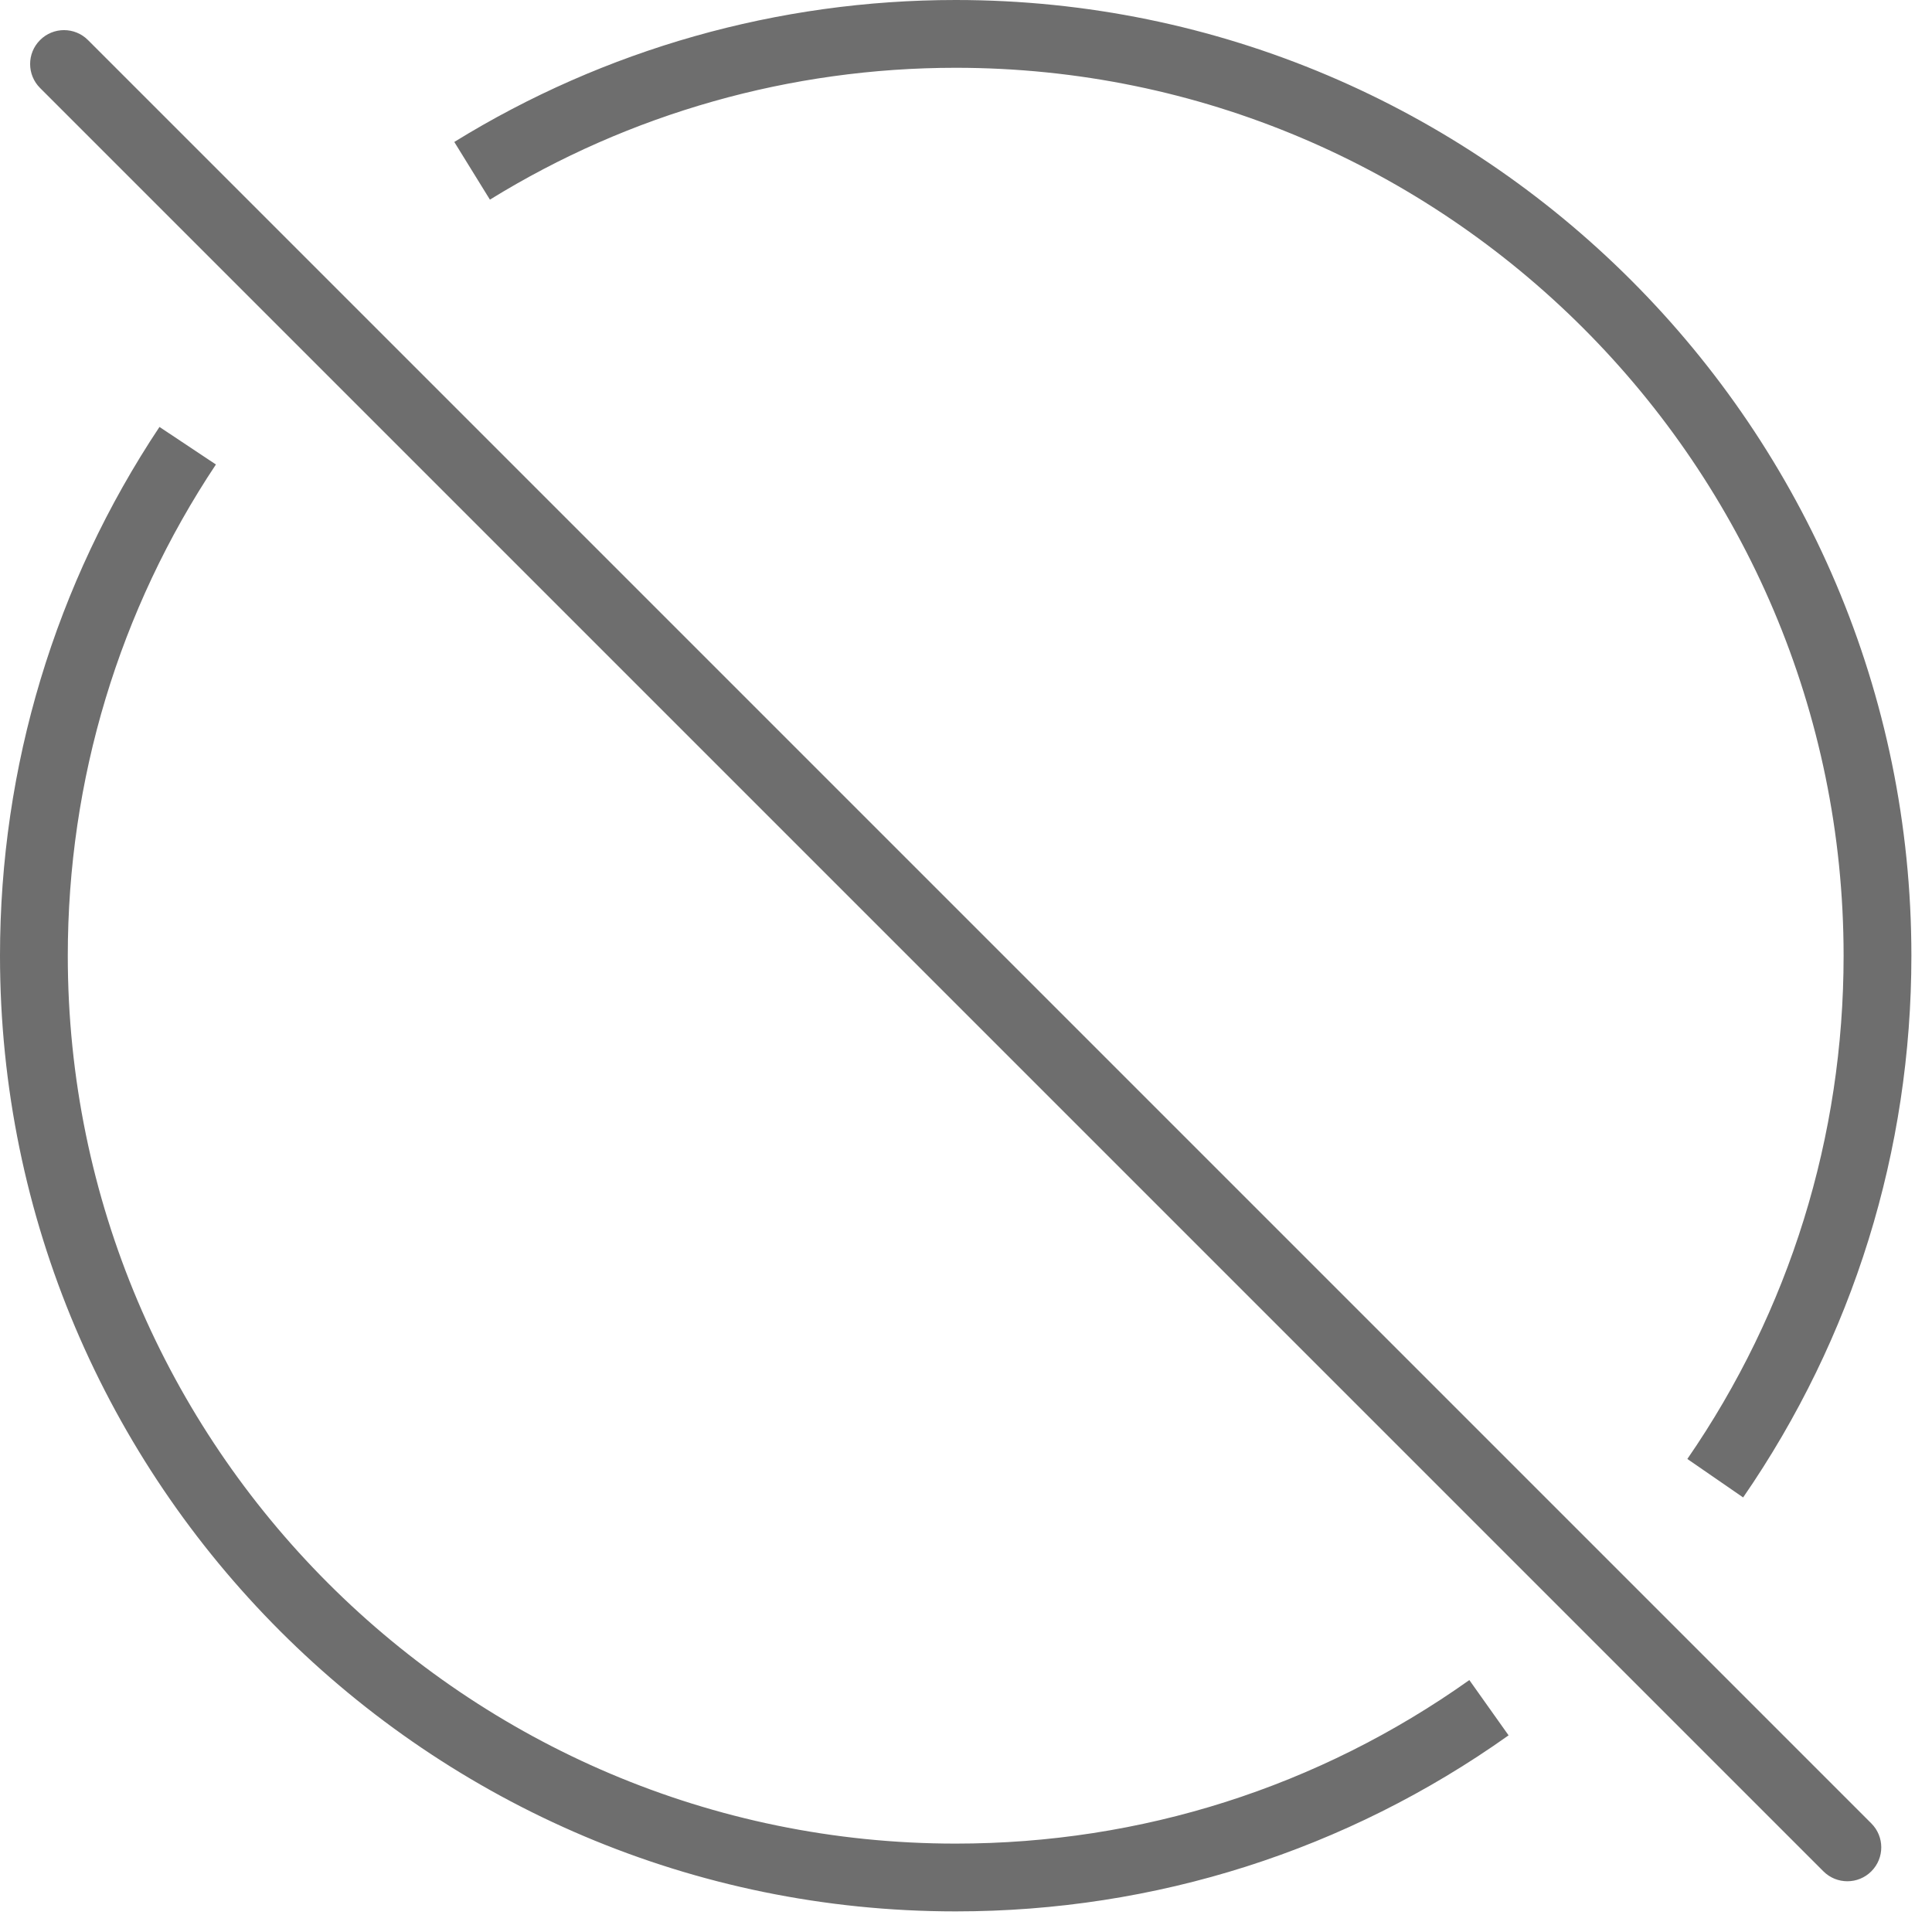
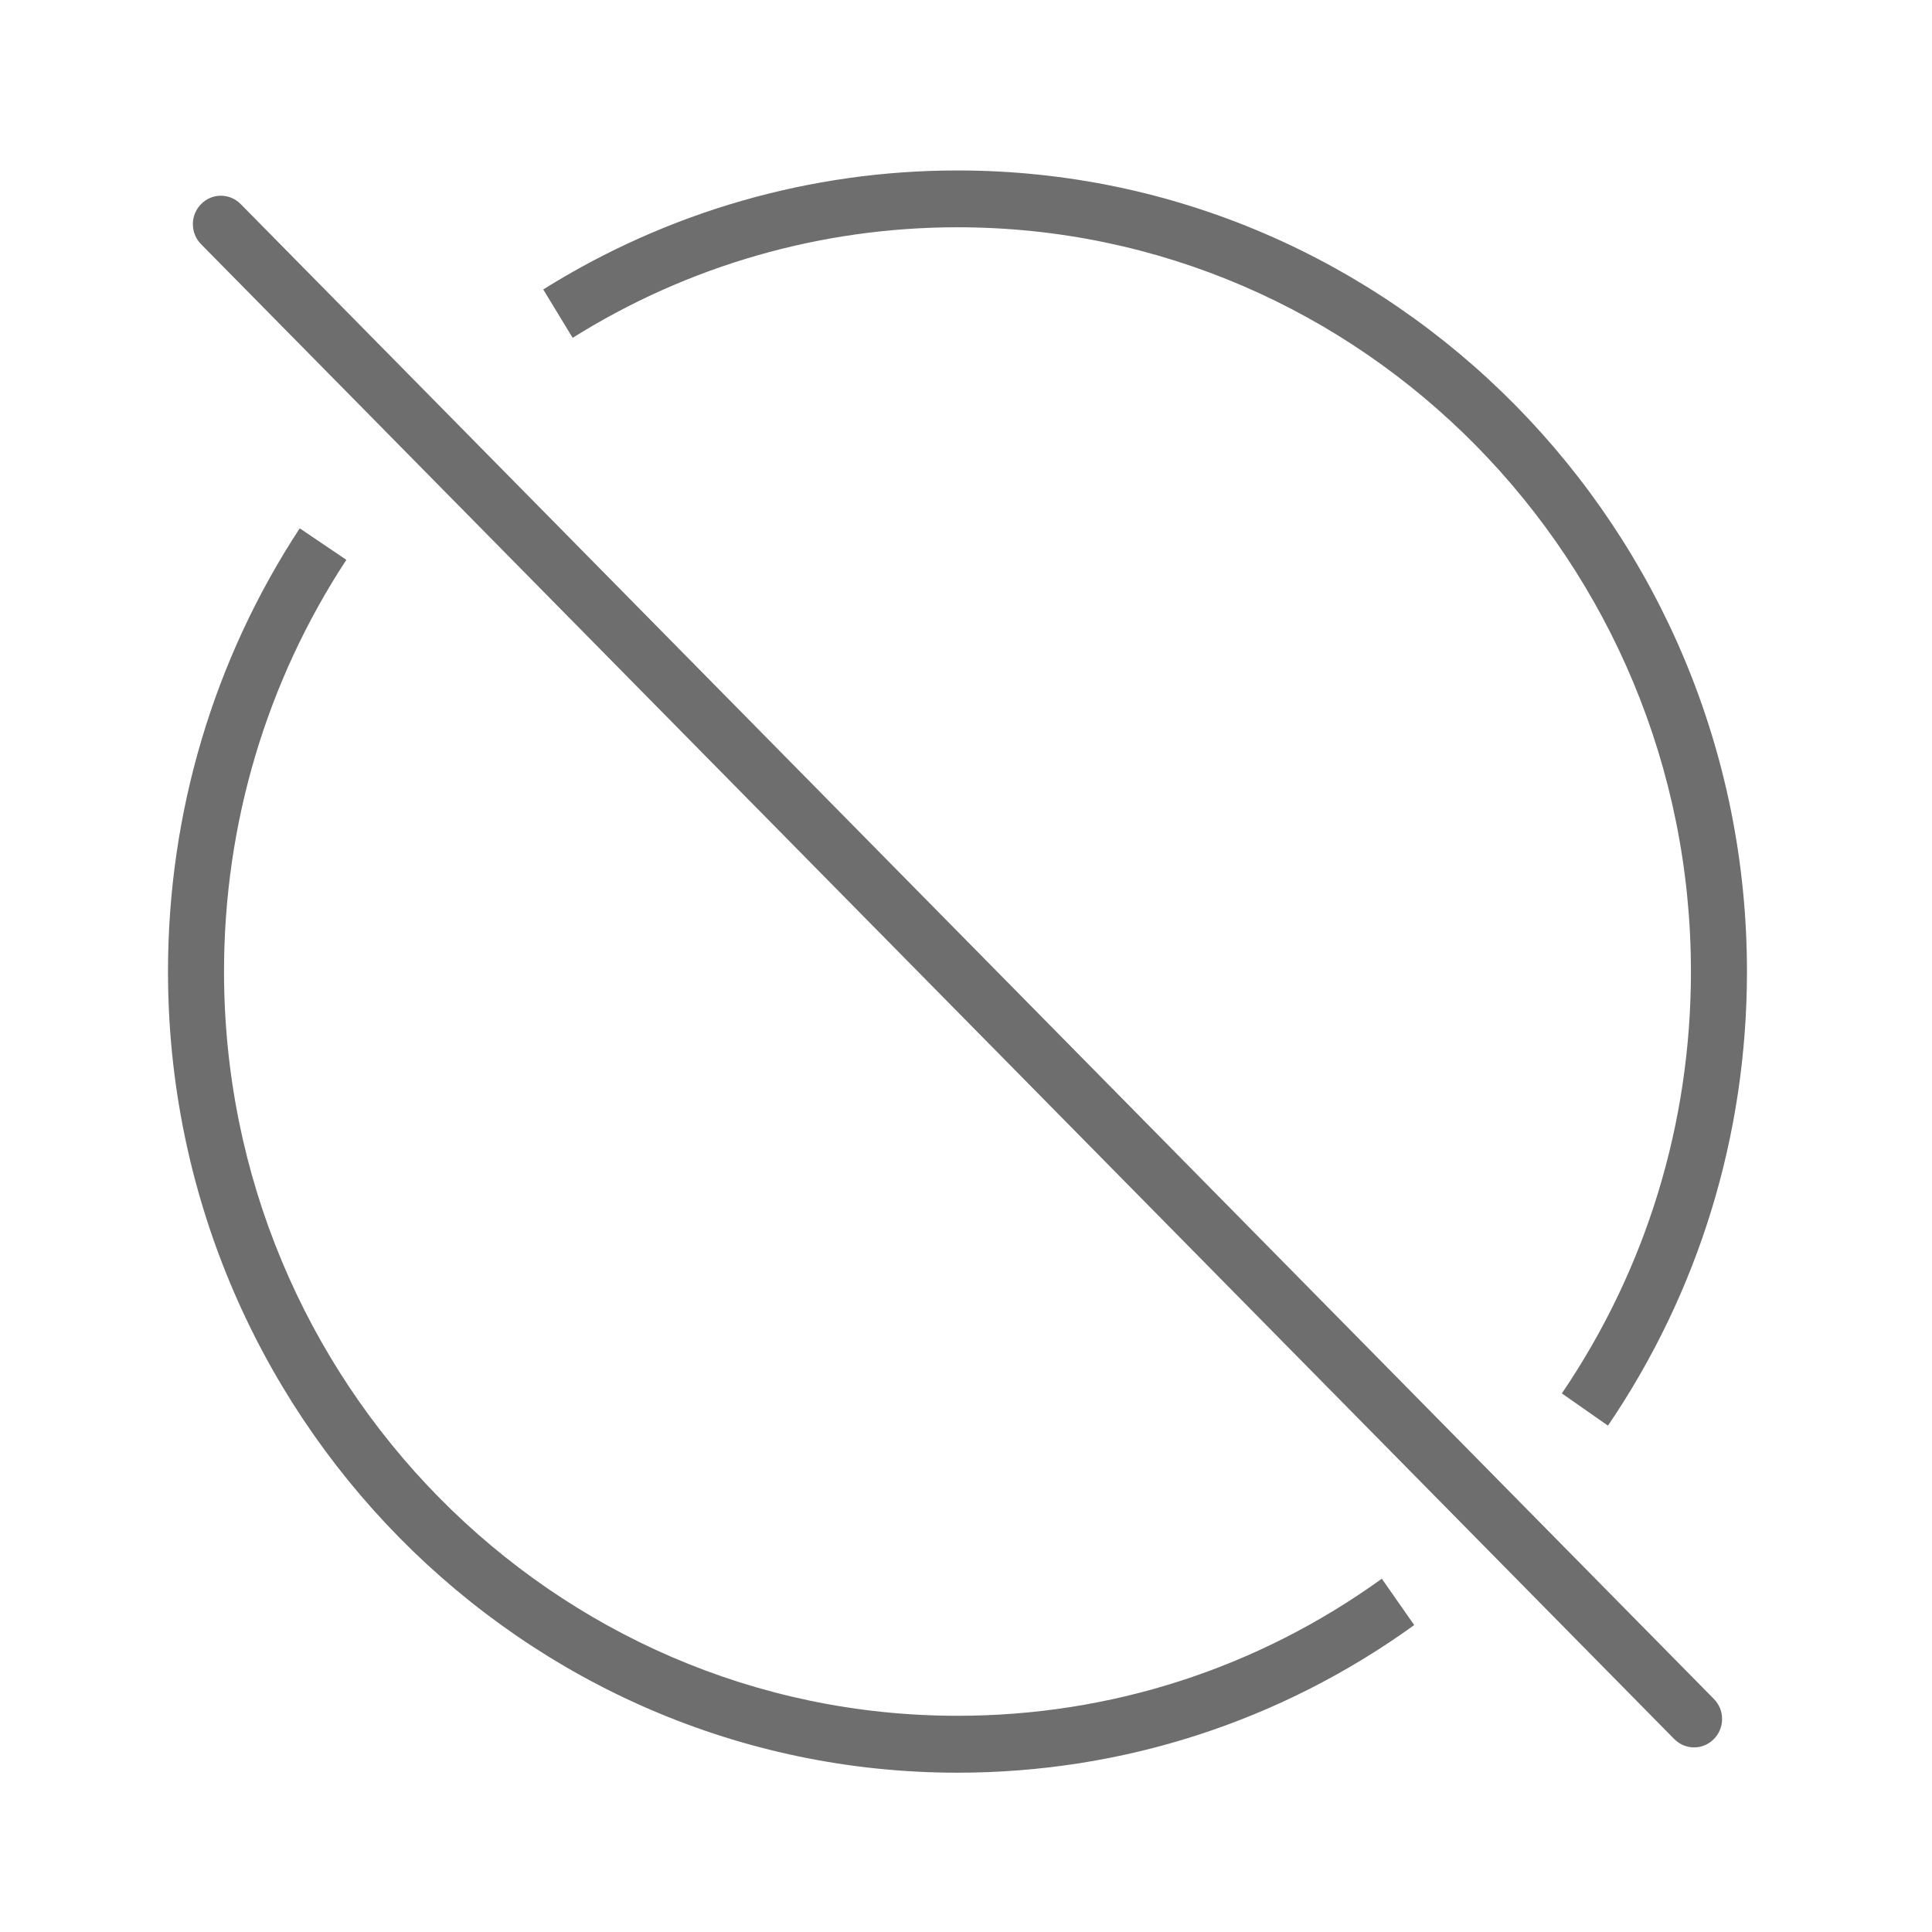
- <svg xmlns="http://www.w3.org/2000/svg" width="57px" height="57px" viewBox="0 0 57 57" version="1.1">
-   <g id="assets" stroke="none" stroke-width="1" fill="none" fill-rule="evenodd">
-     <g id="styleguide" transform="translate(-587, -824)" fill="#6E6E6E">
-       <g id="Icon/Big/NoSun" transform="translate(581, 818)">
-         <path d="M57.428,50.179 L55.782,49.044 C58.798,44.668 60.392,39.533 60.392,34.197 C60.392,19.752 48.641,8 34.196,8 C29.327,8 24.575,9.345 20.454,11.89 L19.403,10.188 C23.84,7.449 28.956,6 34.196,6 C49.743,6 62.392,18.649 62.392,34.197 C62.392,39.941 60.676,45.468 57.428,50.179 Z M34.196,62.392 C18.649,62.392 6,49.744 6,34.196 C6,28.617 7.627,23.222 10.705,18.596 L12.37,19.704 C9.511,24 8,29.012 8,34.196 C8,48.641 19.752,60.392 34.196,60.392 C39.667,60.392 44.906,58.724 49.35,55.567 L50.508,57.198 C45.725,60.596 40.084,62.392 34.196,62.392 Z M60.503,61.503 C60.247,61.503 59.991,61.405 59.796,61.21 L7.182,8.596 C6.791,8.205 6.791,7.572 7.182,7.182 C7.572,6.791 8.205,6.791 8.596,7.182 L61.21,59.796 C61.601,60.187 61.601,60.819 61.21,61.21 C61.015,61.405 60.759,61.503 60.503,61.503 Z" id="Combined-Shape" />
-       </g>
-     </g>
-   </g>
+ <svg xmlns="http://www.w3.org/2000/svg" width="22" height="22" viewBox="0 0 22 22" fill="none">
+   <path fill-rule="evenodd" clip-rule="evenodd" d="M18.31 16.234L17.785 15.867C18.747 14.451 19.255 12.79 19.255 11.063C19.255 6.39 15.509 2.588 10.903 2.588C9.351 2.588 7.835 3.023 6.521 3.847L6.186 3.296C7.601 2.41 9.232 1.941 10.903 1.941C15.86 1.941 19.893 6.033 19.893 11.063C19.893 12.922 19.346 14.71 18.31 16.234ZM10.903 20.186C5.946 20.186 1.913 16.093 1.913 11.063C1.913 9.258 2.432 7.513 3.413 6.016L3.944 6.375C3.032 7.765 2.551 9.386 2.551 11.063C2.551 15.737 6.298 19.538 10.903 19.538C12.647 19.538 14.318 18.999 15.735 17.977L16.104 18.505C14.579 19.605 12.78 20.186 10.903 20.186ZM19.065 19.803C19.128 19.866 19.209 19.898 19.291 19.898C19.372 19.898 19.454 19.866 19.516 19.803C19.641 19.677 19.641 19.472 19.516 19.346L2.741 2.324C2.616 2.197 2.414 2.197 2.29 2.324C2.165 2.45 2.165 2.655 2.29 2.781L19.065 19.803Z" fill="#6E6E6E" />
</svg>
